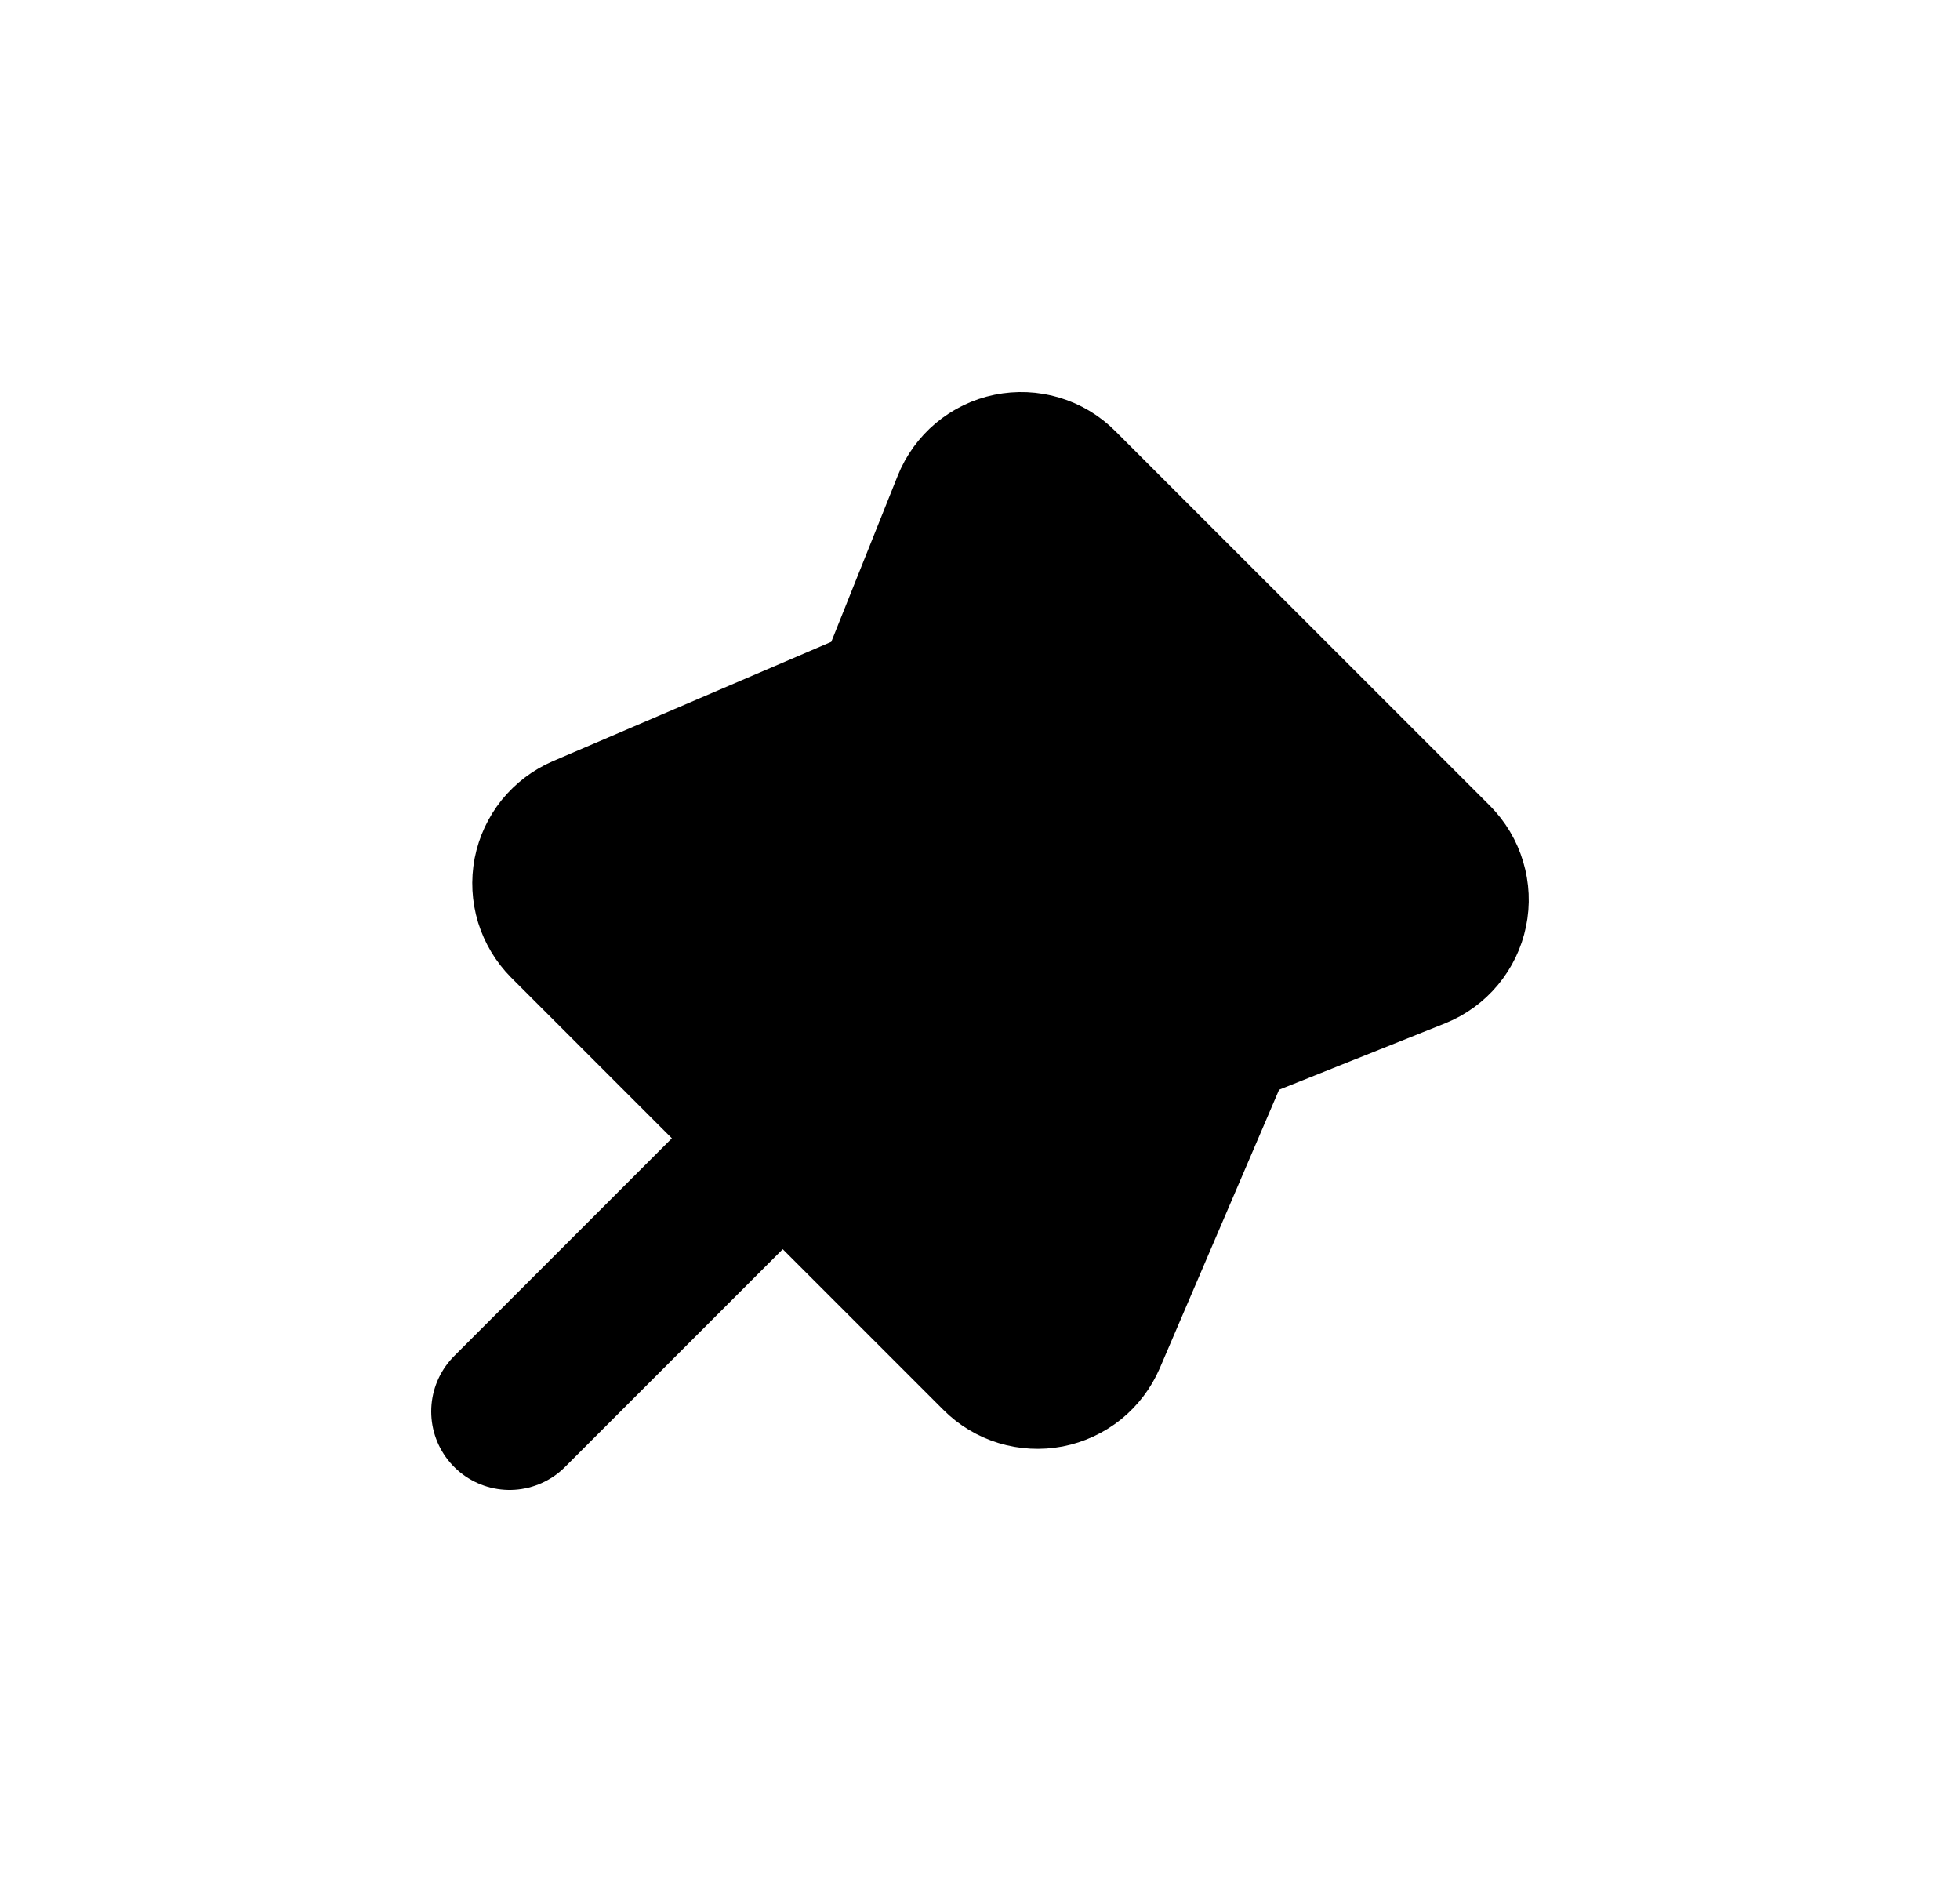
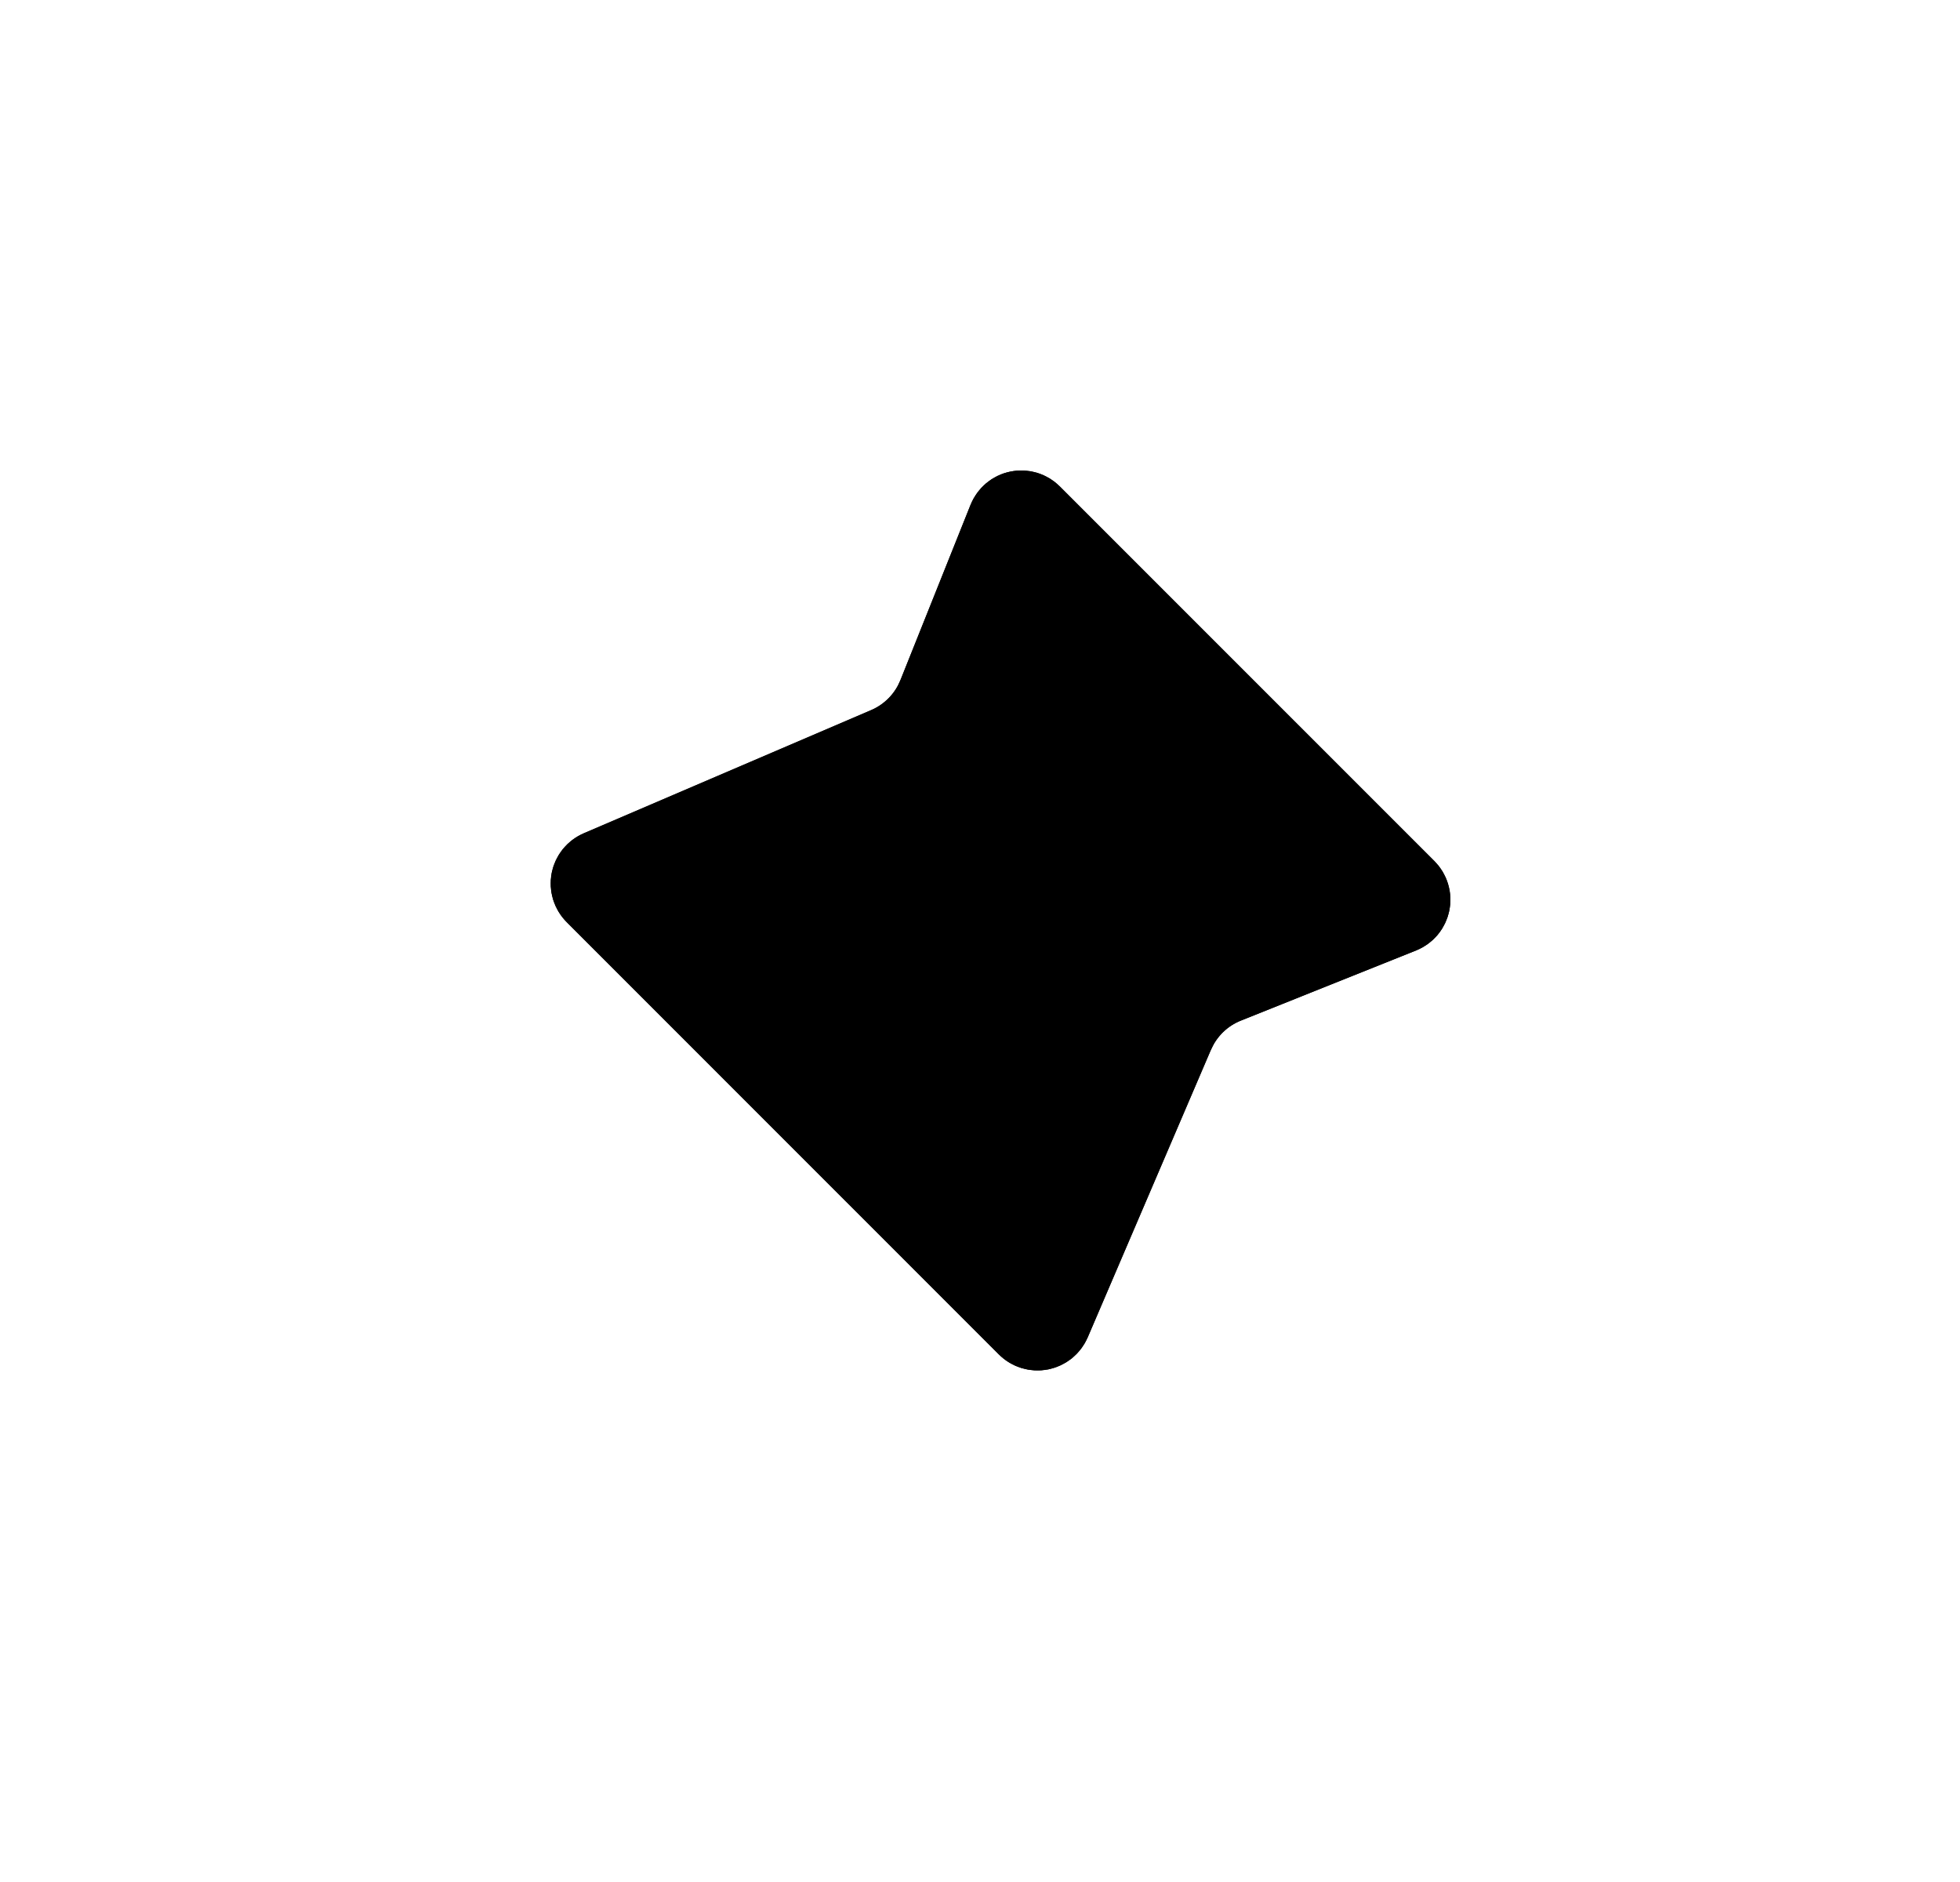
<svg xmlns="http://www.w3.org/2000/svg" width="25" height="24" viewBox="0 0 25 24" fill="none">
  <path d="M13.083 6.508C13.114 6.517 13.143 6.535 13.166 6.558L17.943 11.335C17.966 11.358 17.983 11.386 17.992 11.417C18.002 11.448 18.003 11.482 17.996 11.514C17.989 11.545 17.976 11.575 17.955 11.6C17.934 11.624 17.907 11.644 17.877 11.656L15.642 12.551C15.496 12.609 15.362 12.696 15.25 12.806C15.166 12.888 15.095 12.982 15.038 13.085L14.986 13.19L13.415 16.856C13.402 16.886 13.383 16.912 13.357 16.933C13.332 16.953 13.303 16.966 13.271 16.973C13.24 16.979 13.207 16.977 13.177 16.968C13.146 16.958 13.117 16.942 13.095 16.919L10.339 14.162L7.582 11.405C7.559 11.383 7.543 11.355 7.533 11.324C7.524 11.293 7.522 11.261 7.528 11.229C7.534 11.198 7.548 11.168 7.568 11.143C7.588 11.118 7.614 11.098 7.644 11.086L11.31 9.515C11.454 9.453 11.585 9.363 11.695 9.25C11.778 9.165 11.847 9.069 11.901 8.965L11.95 8.858L12.844 6.624C12.856 6.594 12.876 6.567 12.9 6.546C12.925 6.525 12.955 6.51 12.987 6.504C13.019 6.497 13.052 6.499 13.083 6.508Z" fill="currentColor" stroke="currentColor" />
  <path d="M6.5 18L9.984 14.516L6.5 18ZM9.984 14.516L12.741 17.273C12.821 17.353 12.92 17.413 13.029 17.446C13.138 17.479 13.254 17.485 13.365 17.464C13.477 17.442 13.582 17.393 13.671 17.322C13.759 17.25 13.829 17.158 13.874 17.054L15.445 13.388C15.481 13.303 15.534 13.227 15.599 13.163C15.665 13.099 15.742 13.049 15.827 13.015L18.062 12.121C18.169 12.078 18.264 12.009 18.337 11.921C18.411 11.832 18.462 11.727 18.485 11.614C18.509 11.501 18.503 11.384 18.47 11.274C18.437 11.163 18.377 11.063 18.296 10.981L13.518 6.204C13.437 6.122 13.336 6.062 13.226 6.029C13.116 5.996 12.999 5.991 12.886 6.014C12.773 6.037 12.668 6.088 12.579 6.162C12.491 6.236 12.422 6.331 12.379 6.438L11.485 8.673C11.451 8.758 11.401 8.835 11.337 8.901C11.273 8.966 11.197 9.019 11.112 9.055L7.446 10.626C7.342 10.671 7.25 10.741 7.178 10.829C7.107 10.918 7.058 11.023 7.036 11.134C7.015 11.246 7.021 11.362 7.054 11.47C7.088 11.579 7.147 11.678 7.227 11.759L9.984 14.516Z" fill="currentColor" />
-   <path d="M6.5 18L9.984 14.516M9.984 14.516L12.741 17.273C12.821 17.353 12.92 17.413 13.029 17.446C13.138 17.479 13.254 17.485 13.365 17.464C13.477 17.442 13.582 17.393 13.671 17.322C13.759 17.25 13.829 17.158 13.874 17.054L15.445 13.388C15.481 13.303 15.534 13.227 15.599 13.163C15.665 13.099 15.742 13.049 15.827 13.015L18.062 12.121C18.169 12.078 18.264 12.009 18.337 11.921C18.411 11.832 18.462 11.727 18.485 11.614C18.509 11.501 18.503 11.384 18.47 11.274C18.437 11.163 18.377 11.063 18.296 10.981L13.518 6.204C13.437 6.122 13.336 6.062 13.226 6.029C13.116 5.996 12.999 5.991 12.886 6.014C12.773 6.037 12.668 6.088 12.579 6.162C12.491 6.236 12.422 6.331 12.379 6.438L11.485 8.673C11.451 8.758 11.401 8.835 11.337 8.901C11.273 8.966 11.197 9.019 11.112 9.055L7.446 10.626C7.342 10.671 7.25 10.741 7.178 10.829C7.107 10.918 7.058 11.023 7.036 11.134C7.015 11.246 7.021 11.362 7.054 11.47C7.088 11.579 7.147 11.678 7.227 11.759L9.984 14.516Z" stroke="currentColor" stroke-width="2" stroke-linecap="round" stroke-linejoin="round" />
+   <path d="M6.5 18L9.984 14.516M9.984 14.516L12.741 17.273C12.821 17.353 12.92 17.413 13.029 17.446C13.138 17.479 13.254 17.485 13.365 17.464C13.477 17.442 13.582 17.393 13.671 17.322C13.759 17.25 13.829 17.158 13.874 17.054L15.445 13.388C15.481 13.303 15.534 13.227 15.599 13.163C15.665 13.099 15.742 13.049 15.827 13.015L18.062 12.121C18.169 12.078 18.264 12.009 18.337 11.921C18.411 11.832 18.462 11.727 18.485 11.614C18.509 11.501 18.503 11.384 18.47 11.274C18.437 11.163 18.377 11.063 18.296 10.981L13.518 6.204C13.437 6.122 13.336 6.062 13.226 6.029C13.116 5.996 12.999 5.991 12.886 6.014C12.773 6.037 12.668 6.088 12.579 6.162C12.491 6.236 12.422 6.331 12.379 6.438L11.485 8.673C11.451 8.758 11.401 8.835 11.337 8.901C11.273 8.966 11.197 9.019 11.112 9.055L7.446 10.626C7.342 10.671 7.25 10.741 7.178 10.829C7.107 10.918 7.058 11.023 7.036 11.134C7.015 11.246 7.021 11.362 7.054 11.47C7.088 11.579 7.147 11.678 7.227 11.759L9.984 14.516Z" stroke-width="2" stroke-linecap="round" stroke-linejoin="round" />
</svg>
